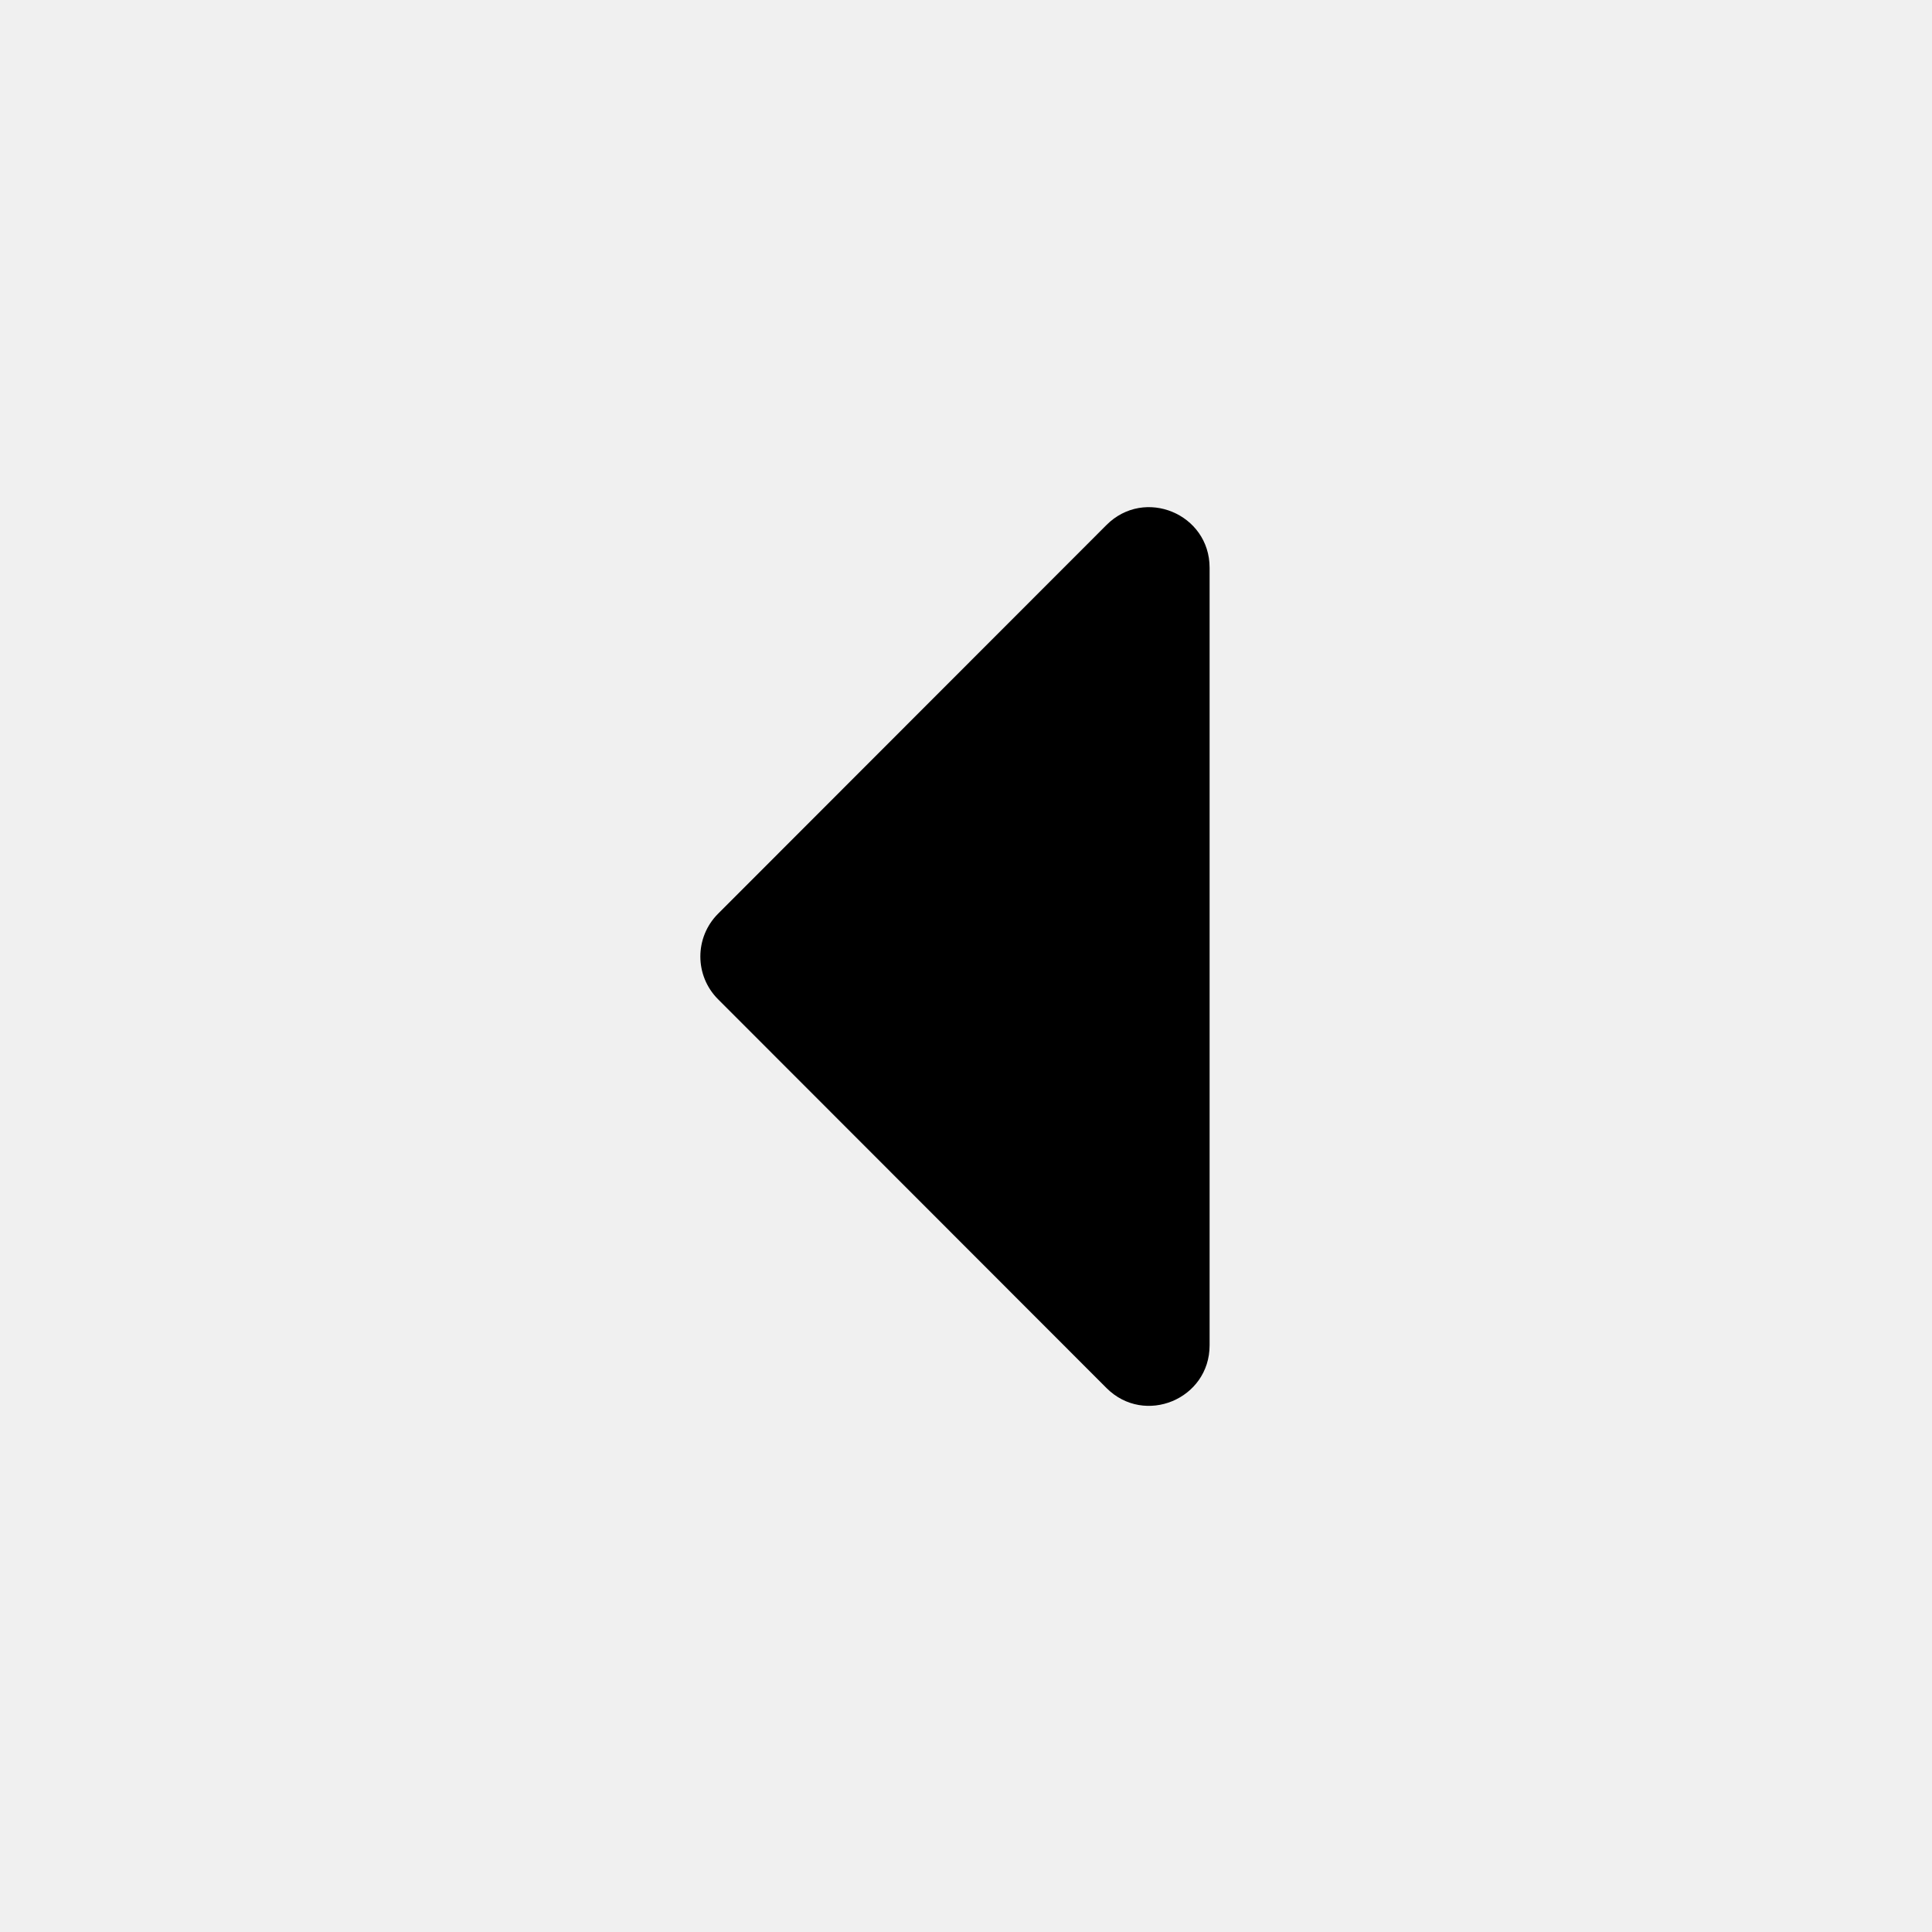
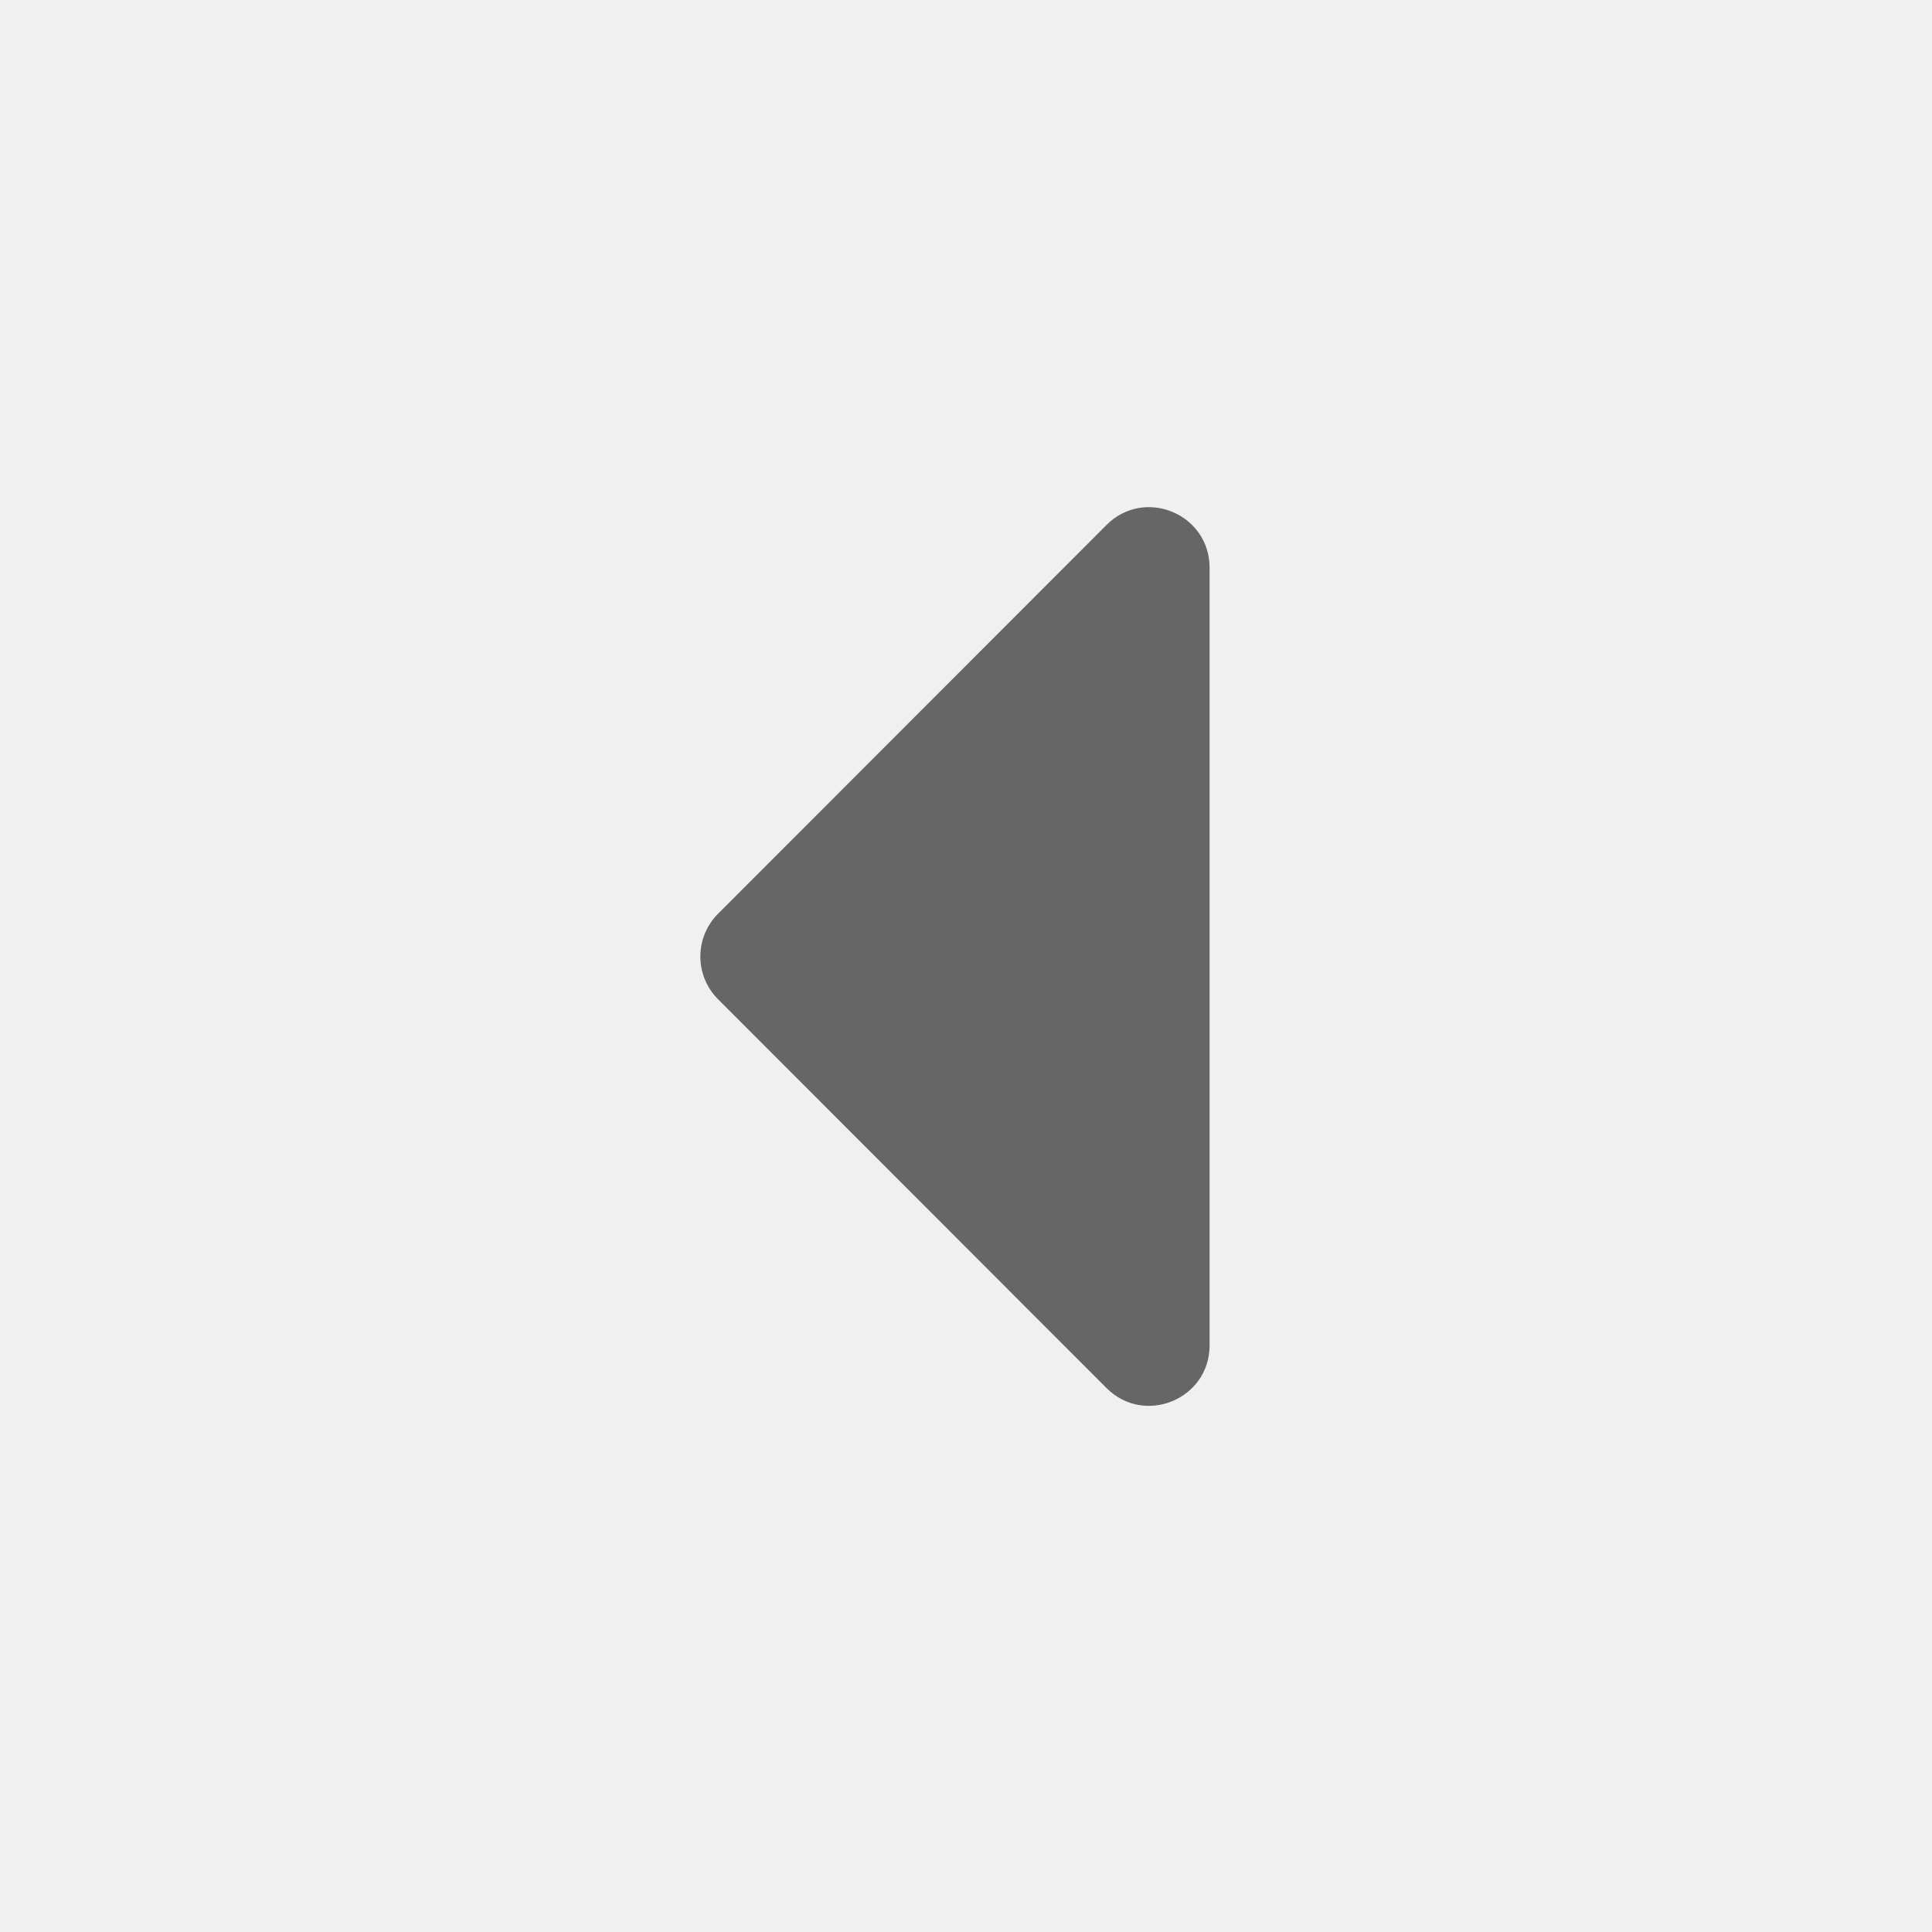
<svg xmlns="http://www.w3.org/2000/svg" xmlns:xlink="http://www.w3.org/1999/xlink" width="80px" height="80px" viewBox="0 0 80 80" version="1.1">
  <defs>
    <path d="M50.087,23.508 L50.087,55.706 C50.087,57.936 47.394,59.052 45.818,57.476 L29.732,41.376 C28.756,40.399 28.756,38.815 29.732,37.837 L45.818,21.738 C47.394,20.161 50.087,21.278 50.087,23.508 Z" id="path-1" />
  </defs>
  <g id="Icons/arrrrrr3" stroke="none" stroke-width="1" fill="none" fill-rule="evenodd">
    <mask id="mask-2" fill="white">
      <use xlink:href="#path-1" />
    </mask>
-     <use id="Mask" fill="#000000" fill-rule="nonzero" xlink:href="#path-1" />
+     <use id="Mask" fill="#666666" fill-rule="nonzero" xlink:href="#path-1" />
  </g>
</svg>
